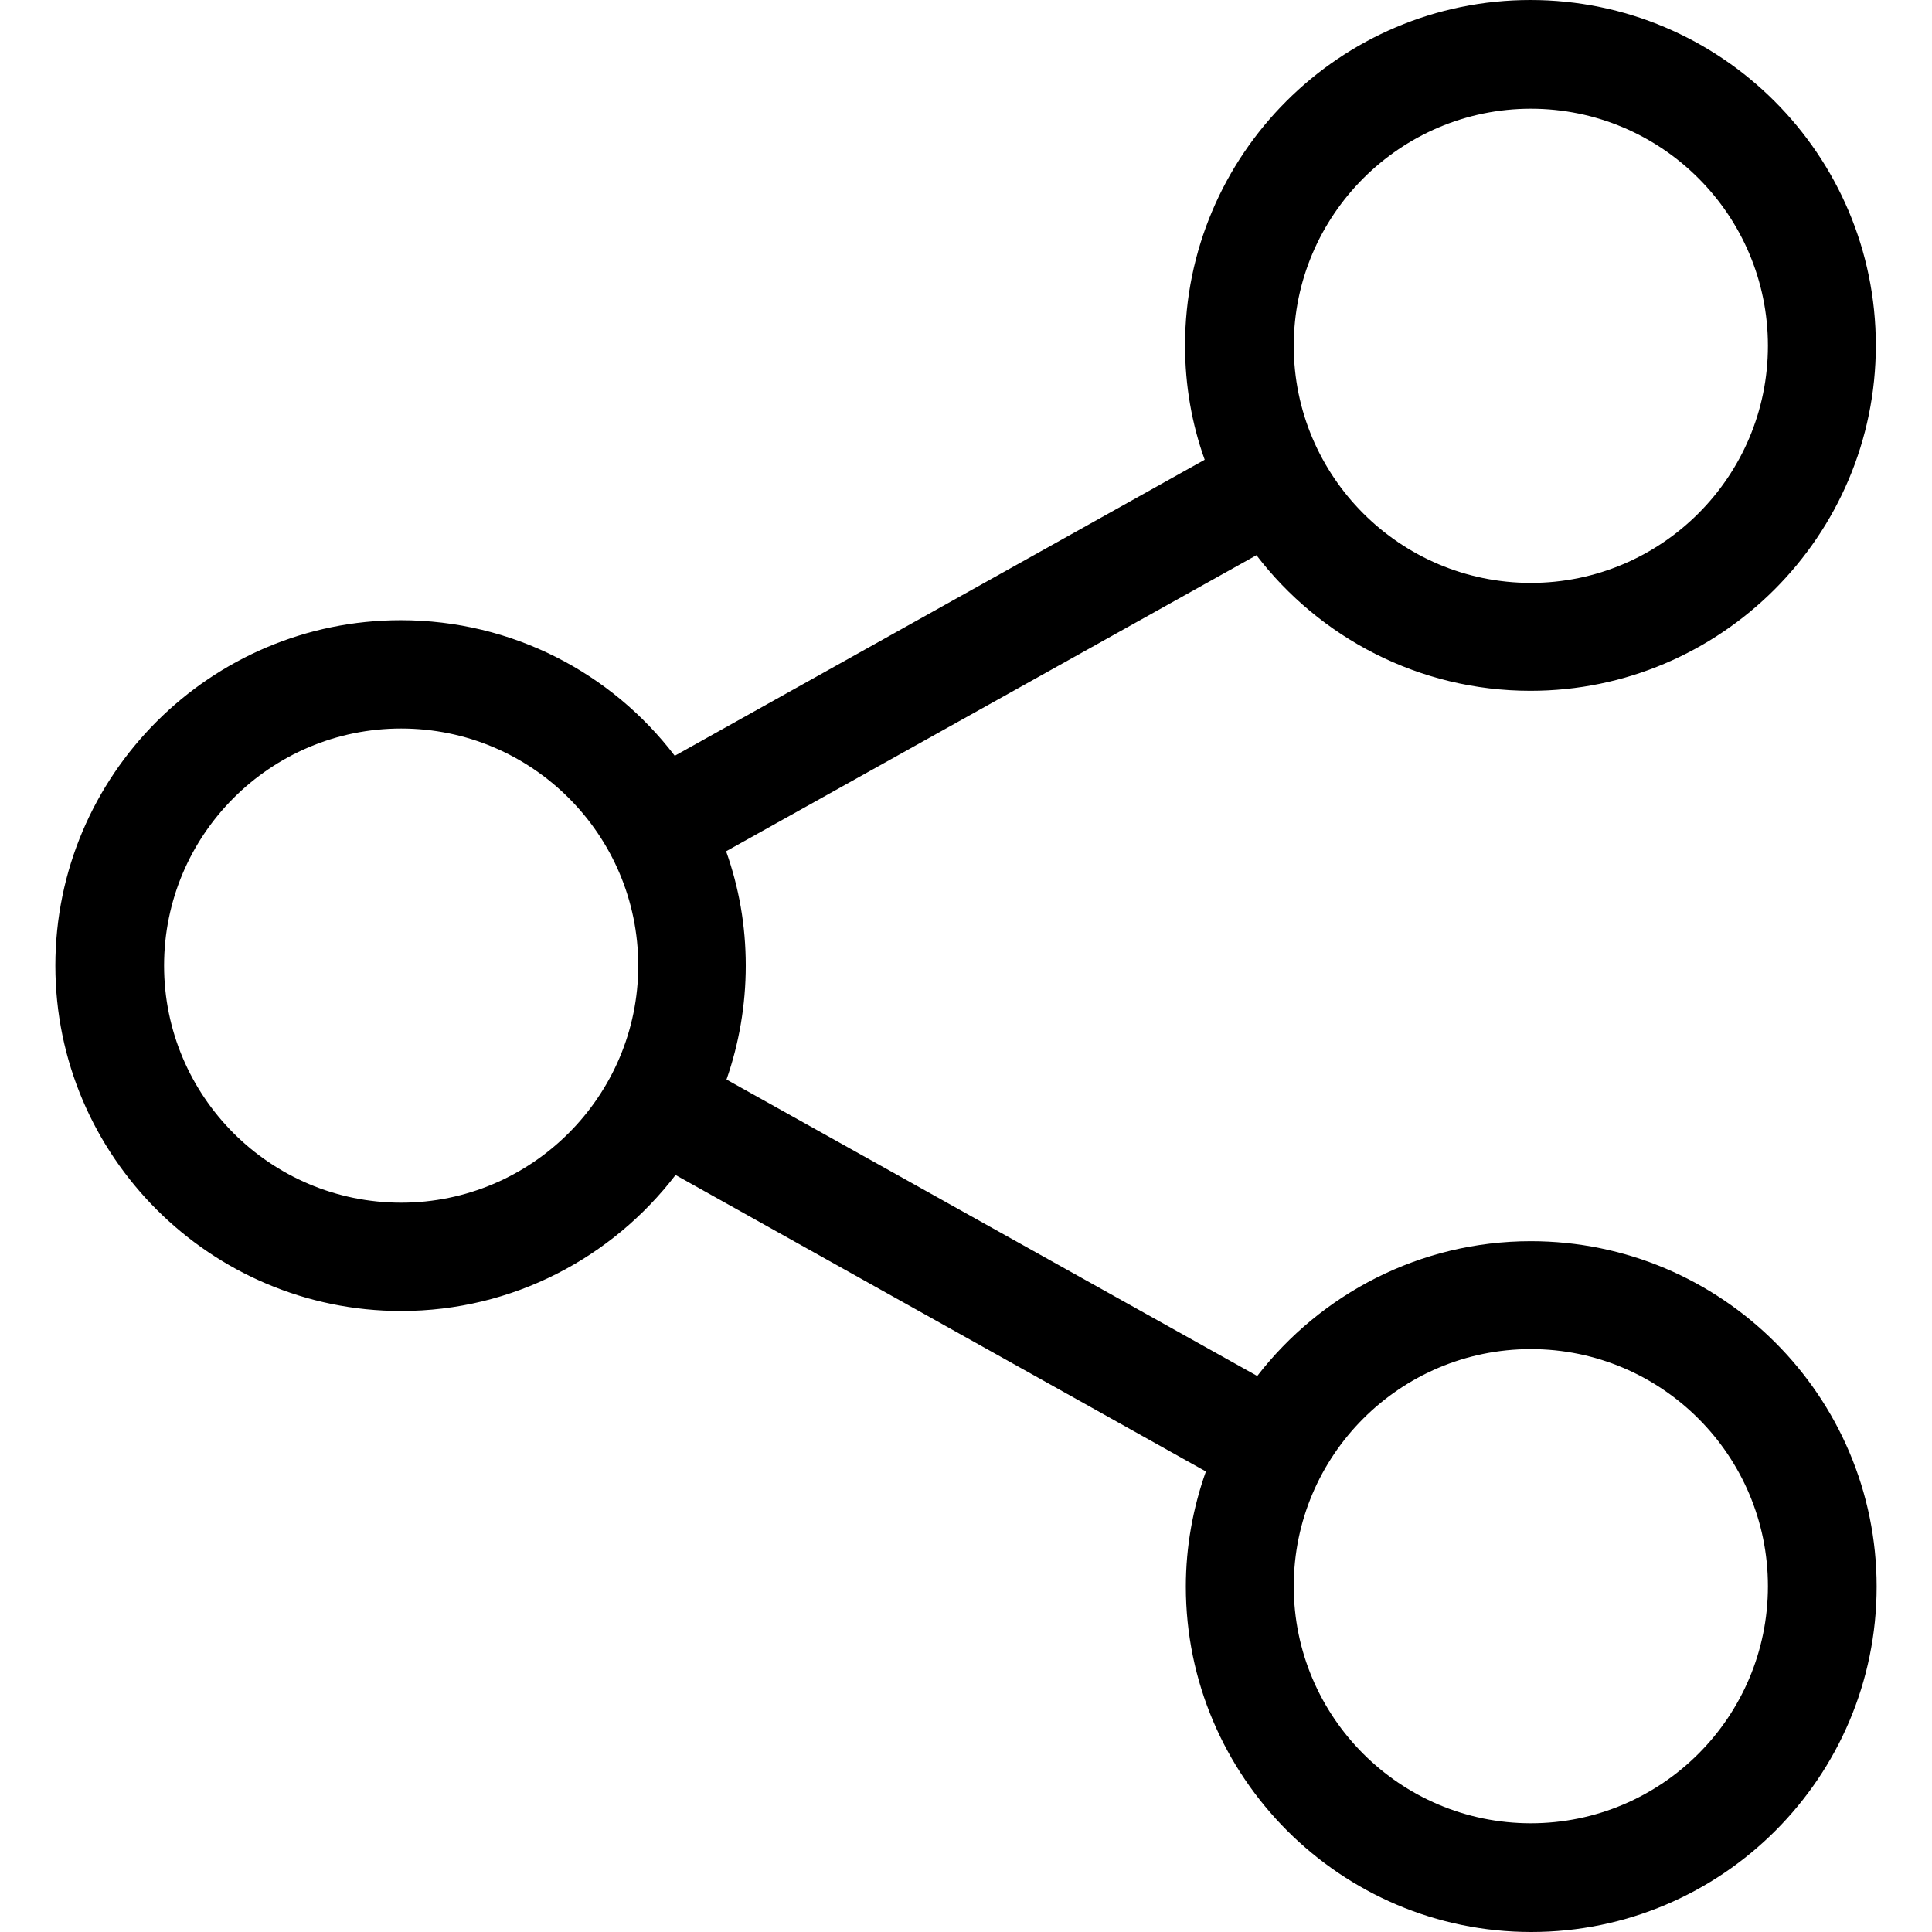
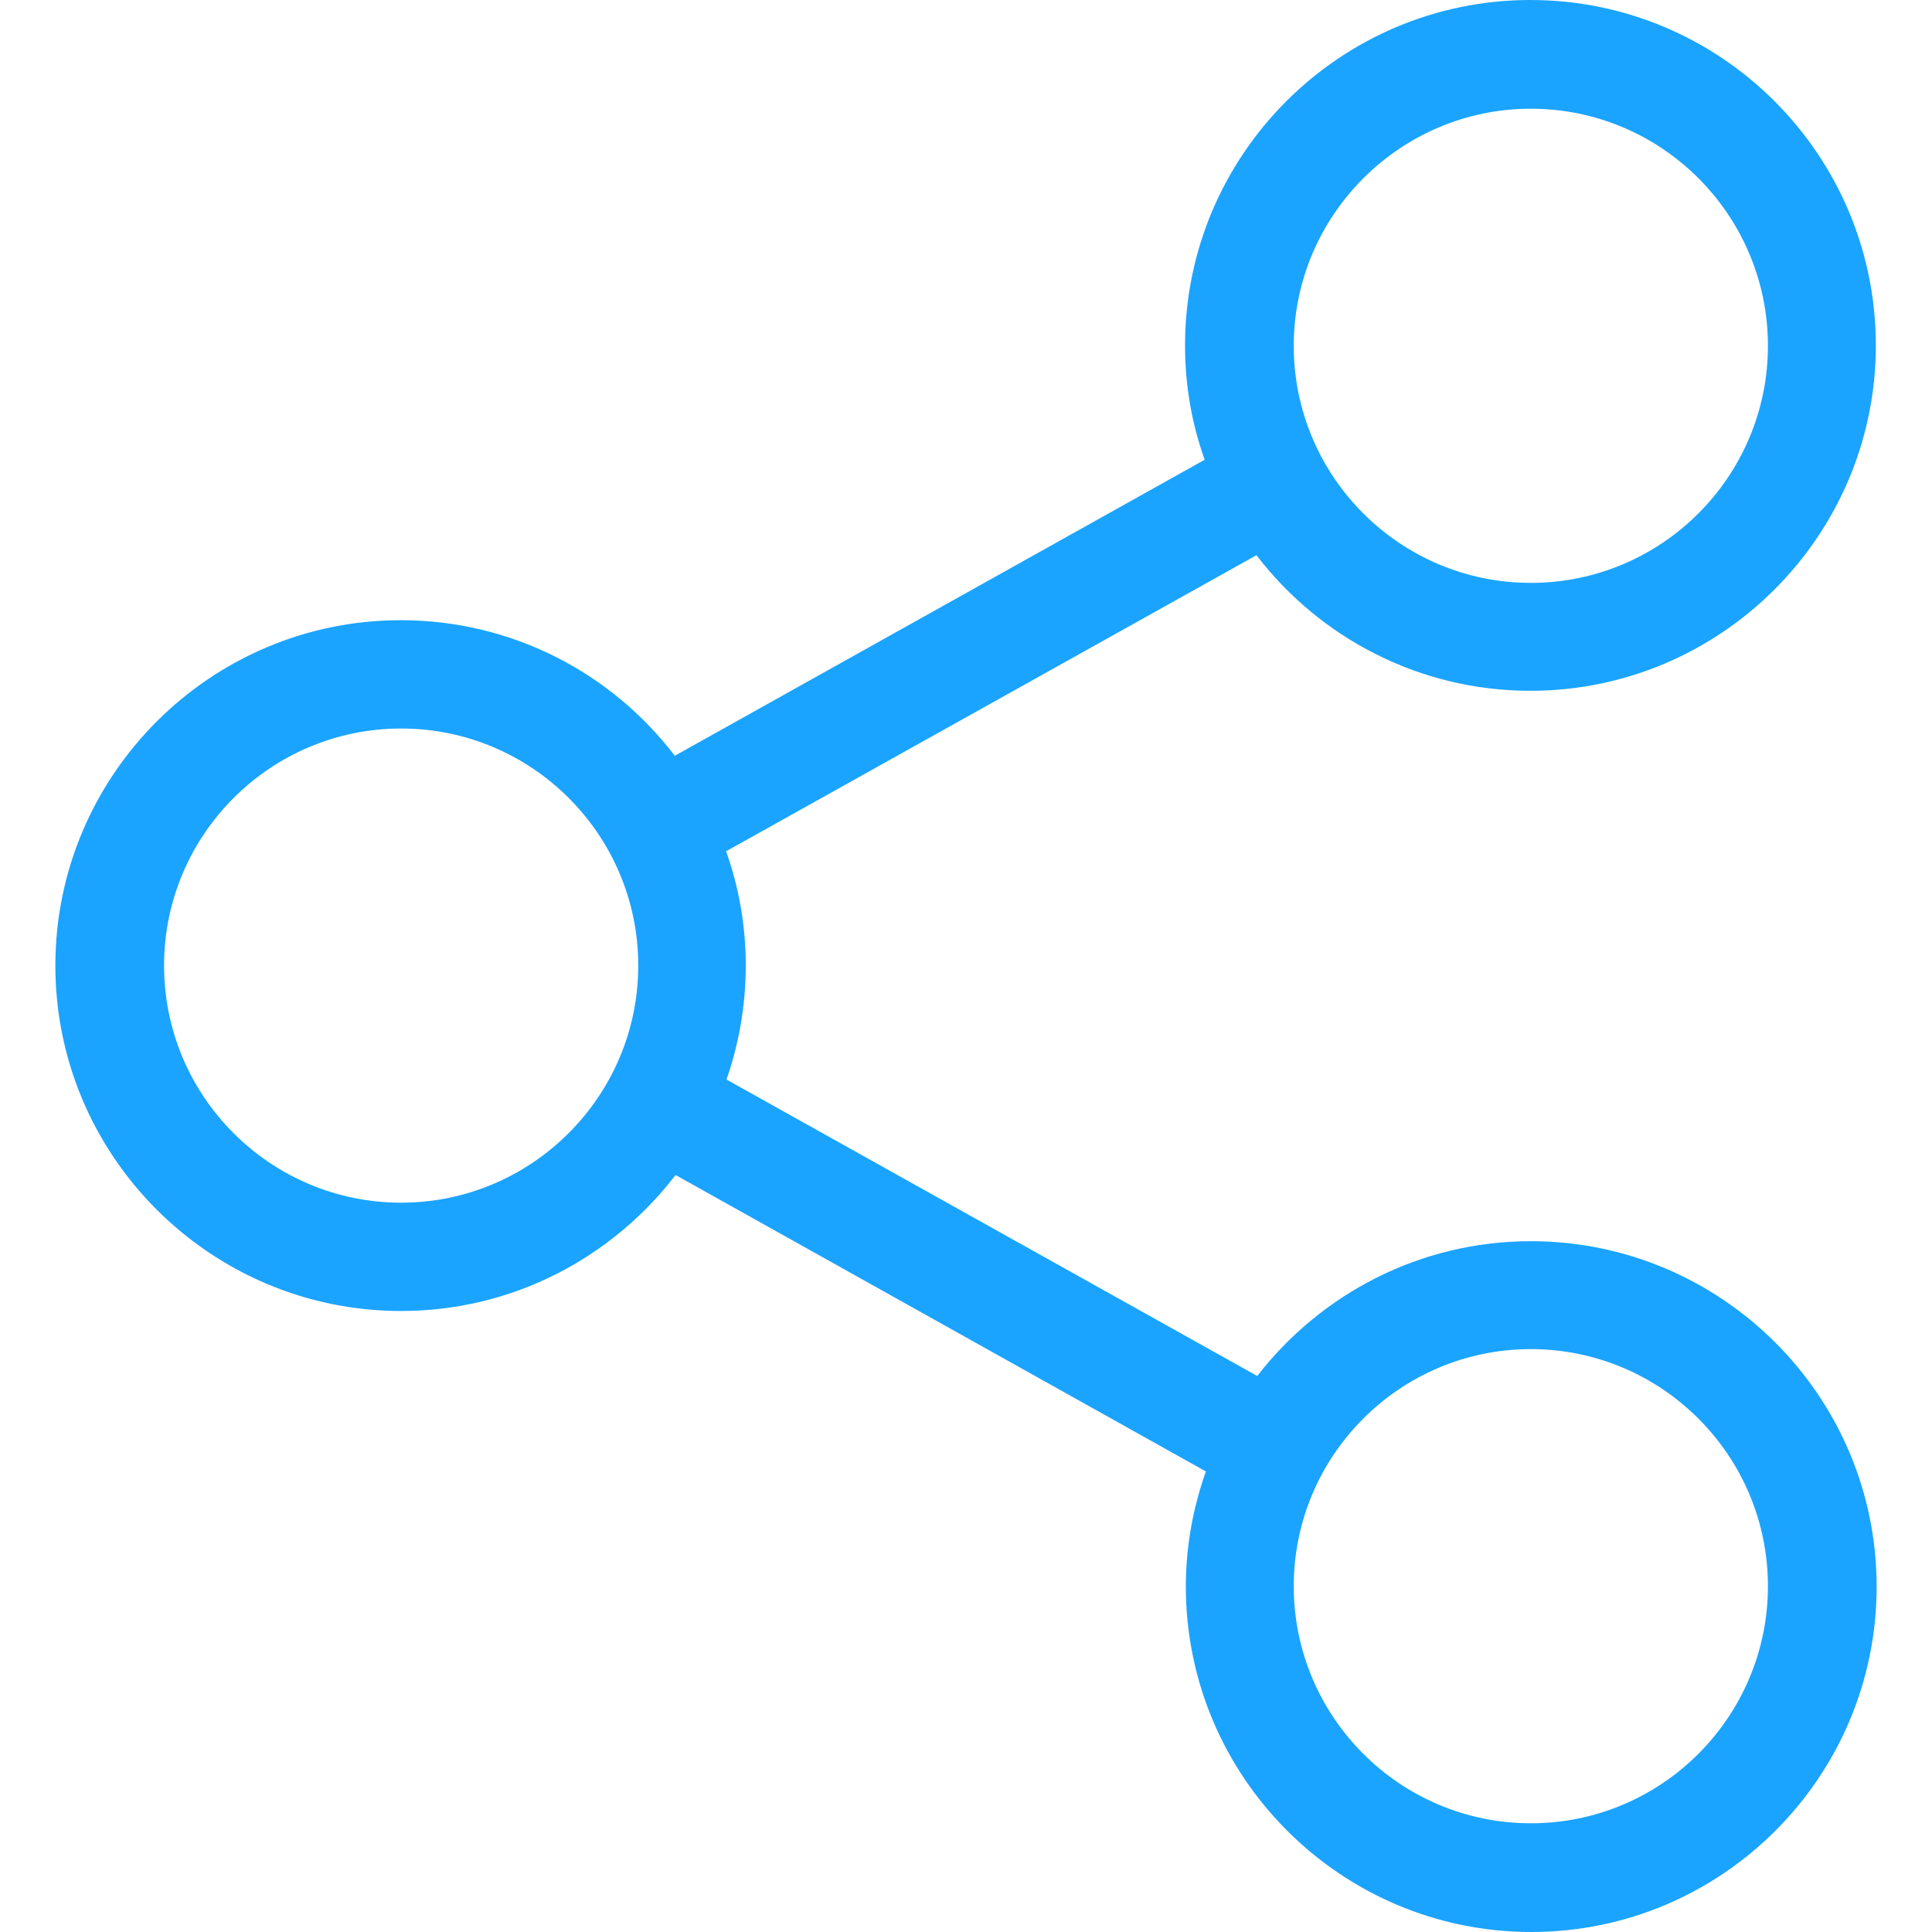
- <svg xmlns="http://www.w3.org/2000/svg" version="1.1" id="Capa_1" x="0px" y="0px" viewBox="0 0 481.6 481.6" style="enable-background:new 0 0 481.6 481.6;" xml:space="preserve">
+ <svg xmlns="http://www.w3.org/2000/svg" version="1.1" id="Capa_1" fill="#1AA4FF" x="0px" y="0px" viewBox="0 0 481.6 481.6" style="enable-background:new 0 0 481.6 481.6;" xml:space="preserve">
  <g>
    <path d="M381.6,309.4c-27.7,0-52.4,13.2-68.2,33.6l-132.3-73.9c3.1-8.9,4.8-18.5,4.8-28.4c0-10-1.7-19.5-4.9-28.5l132.2-73.8   c15.7,20.5,40.5,33.8,68.3,33.8c47.4,0,86.1-38.6,86.1-86.1S429,0,381.5,0s-86.1,38.6-86.1,86.1c0,10,1.7,19.6,4.9,28.5   l-132.1,73.8c-15.7-20.6-40.5-33.8-68.3-33.8c-47.4,0-86.1,38.6-86.1,86.1s38.7,86.1,86.2,86.1c27.8,0,52.6-13.3,68.4-33.9   l132.2,73.9c-3.2,9-5,18.7-5,28.7c0,47.4,38.6,86.1,86.1,86.1s86.1-38.6,86.1-86.1S429.1,309.4,381.6,309.4z M381.6,27.1   c32.6,0,59.1,26.5,59.1,59.1s-26.5,59.1-59.1,59.1s-59.1-26.5-59.1-59.1S349.1,27.1,381.6,27.1z M100,299.8   c-32.6,0-59.1-26.5-59.1-59.1s26.5-59.1,59.1-59.1s59.1,26.5,59.1,59.1S132.5,299.8,100,299.8z M381.6,454.5   c-32.6,0-59.1-26.5-59.1-59.1c0-32.6,26.5-59.1,59.1-59.1s59.1,26.5,59.1,59.1C440.7,428,414.2,454.5,381.6,454.5z" />
  </g>
  <g>
</g>
  <g>
</g>
  <g>
</g>
  <g>
</g>
  <g>
</g>
  <g>
</g>
  <g>
</g>
  <g>
</g>
  <g>
</g>
  <g>
</g>
  <g>
</g>
  <g>
</g>
  <g>
</g>
  <g>
</g>
  <g>
</g>
</svg>
